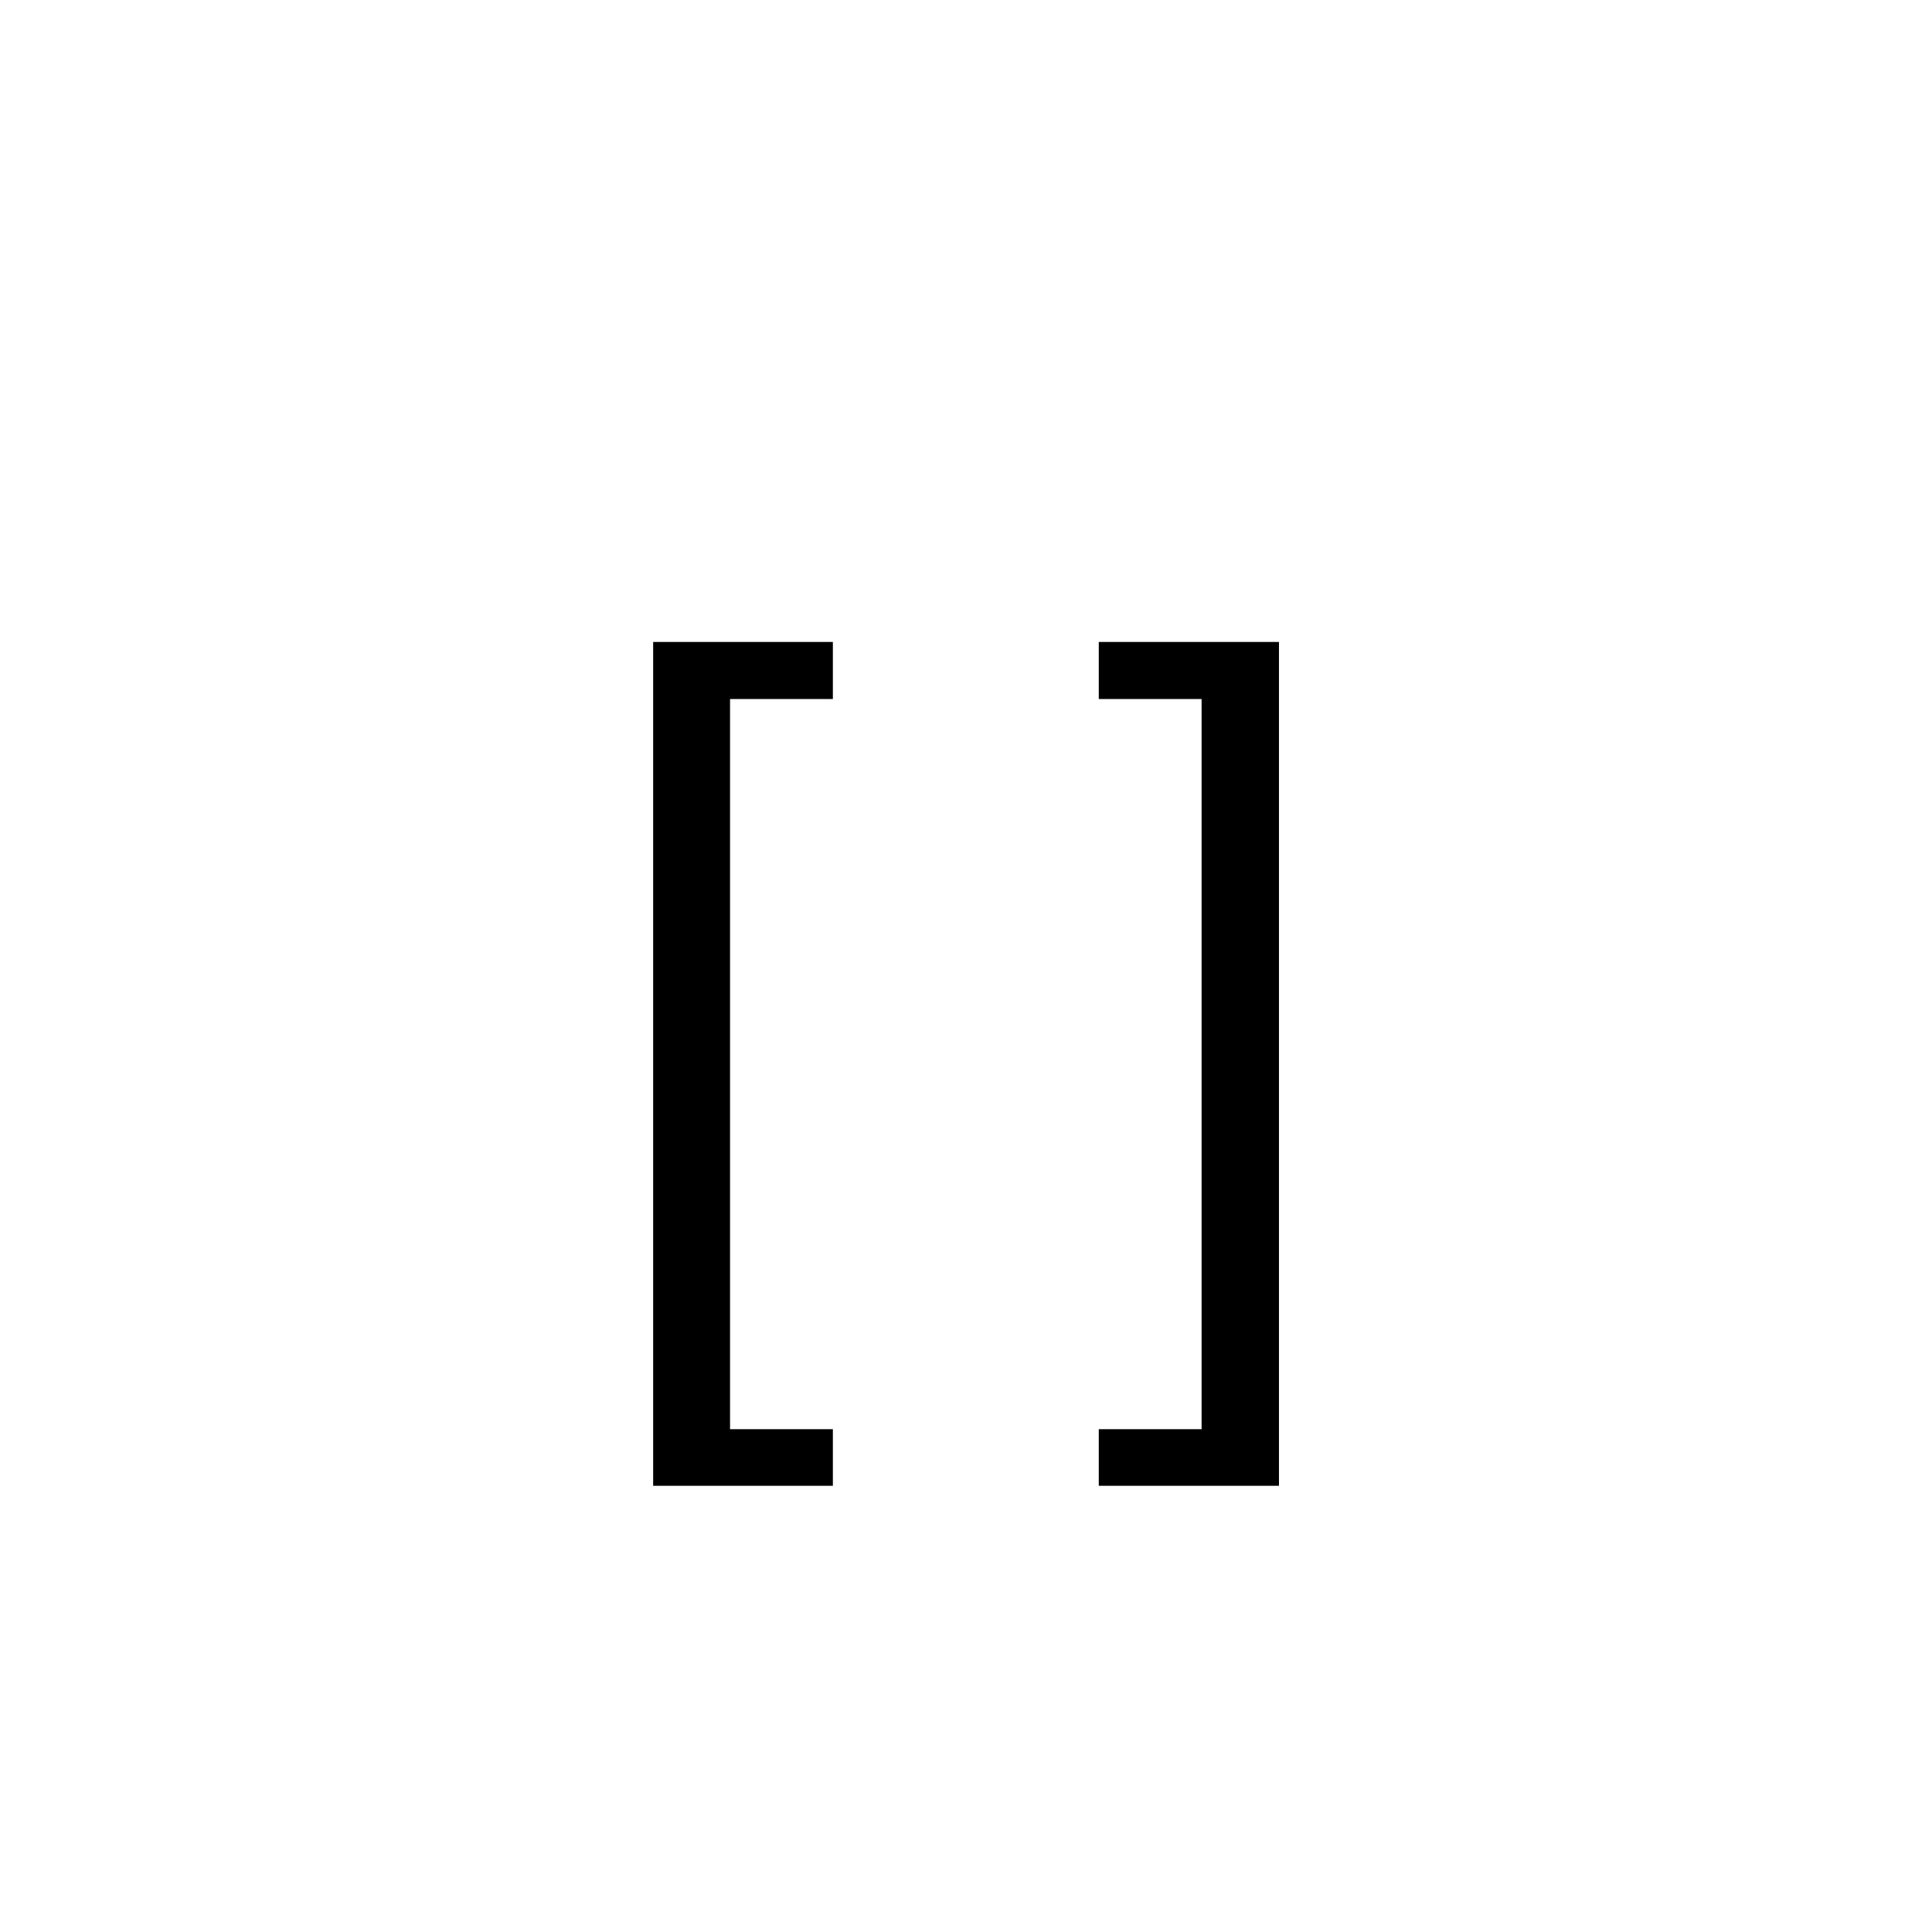
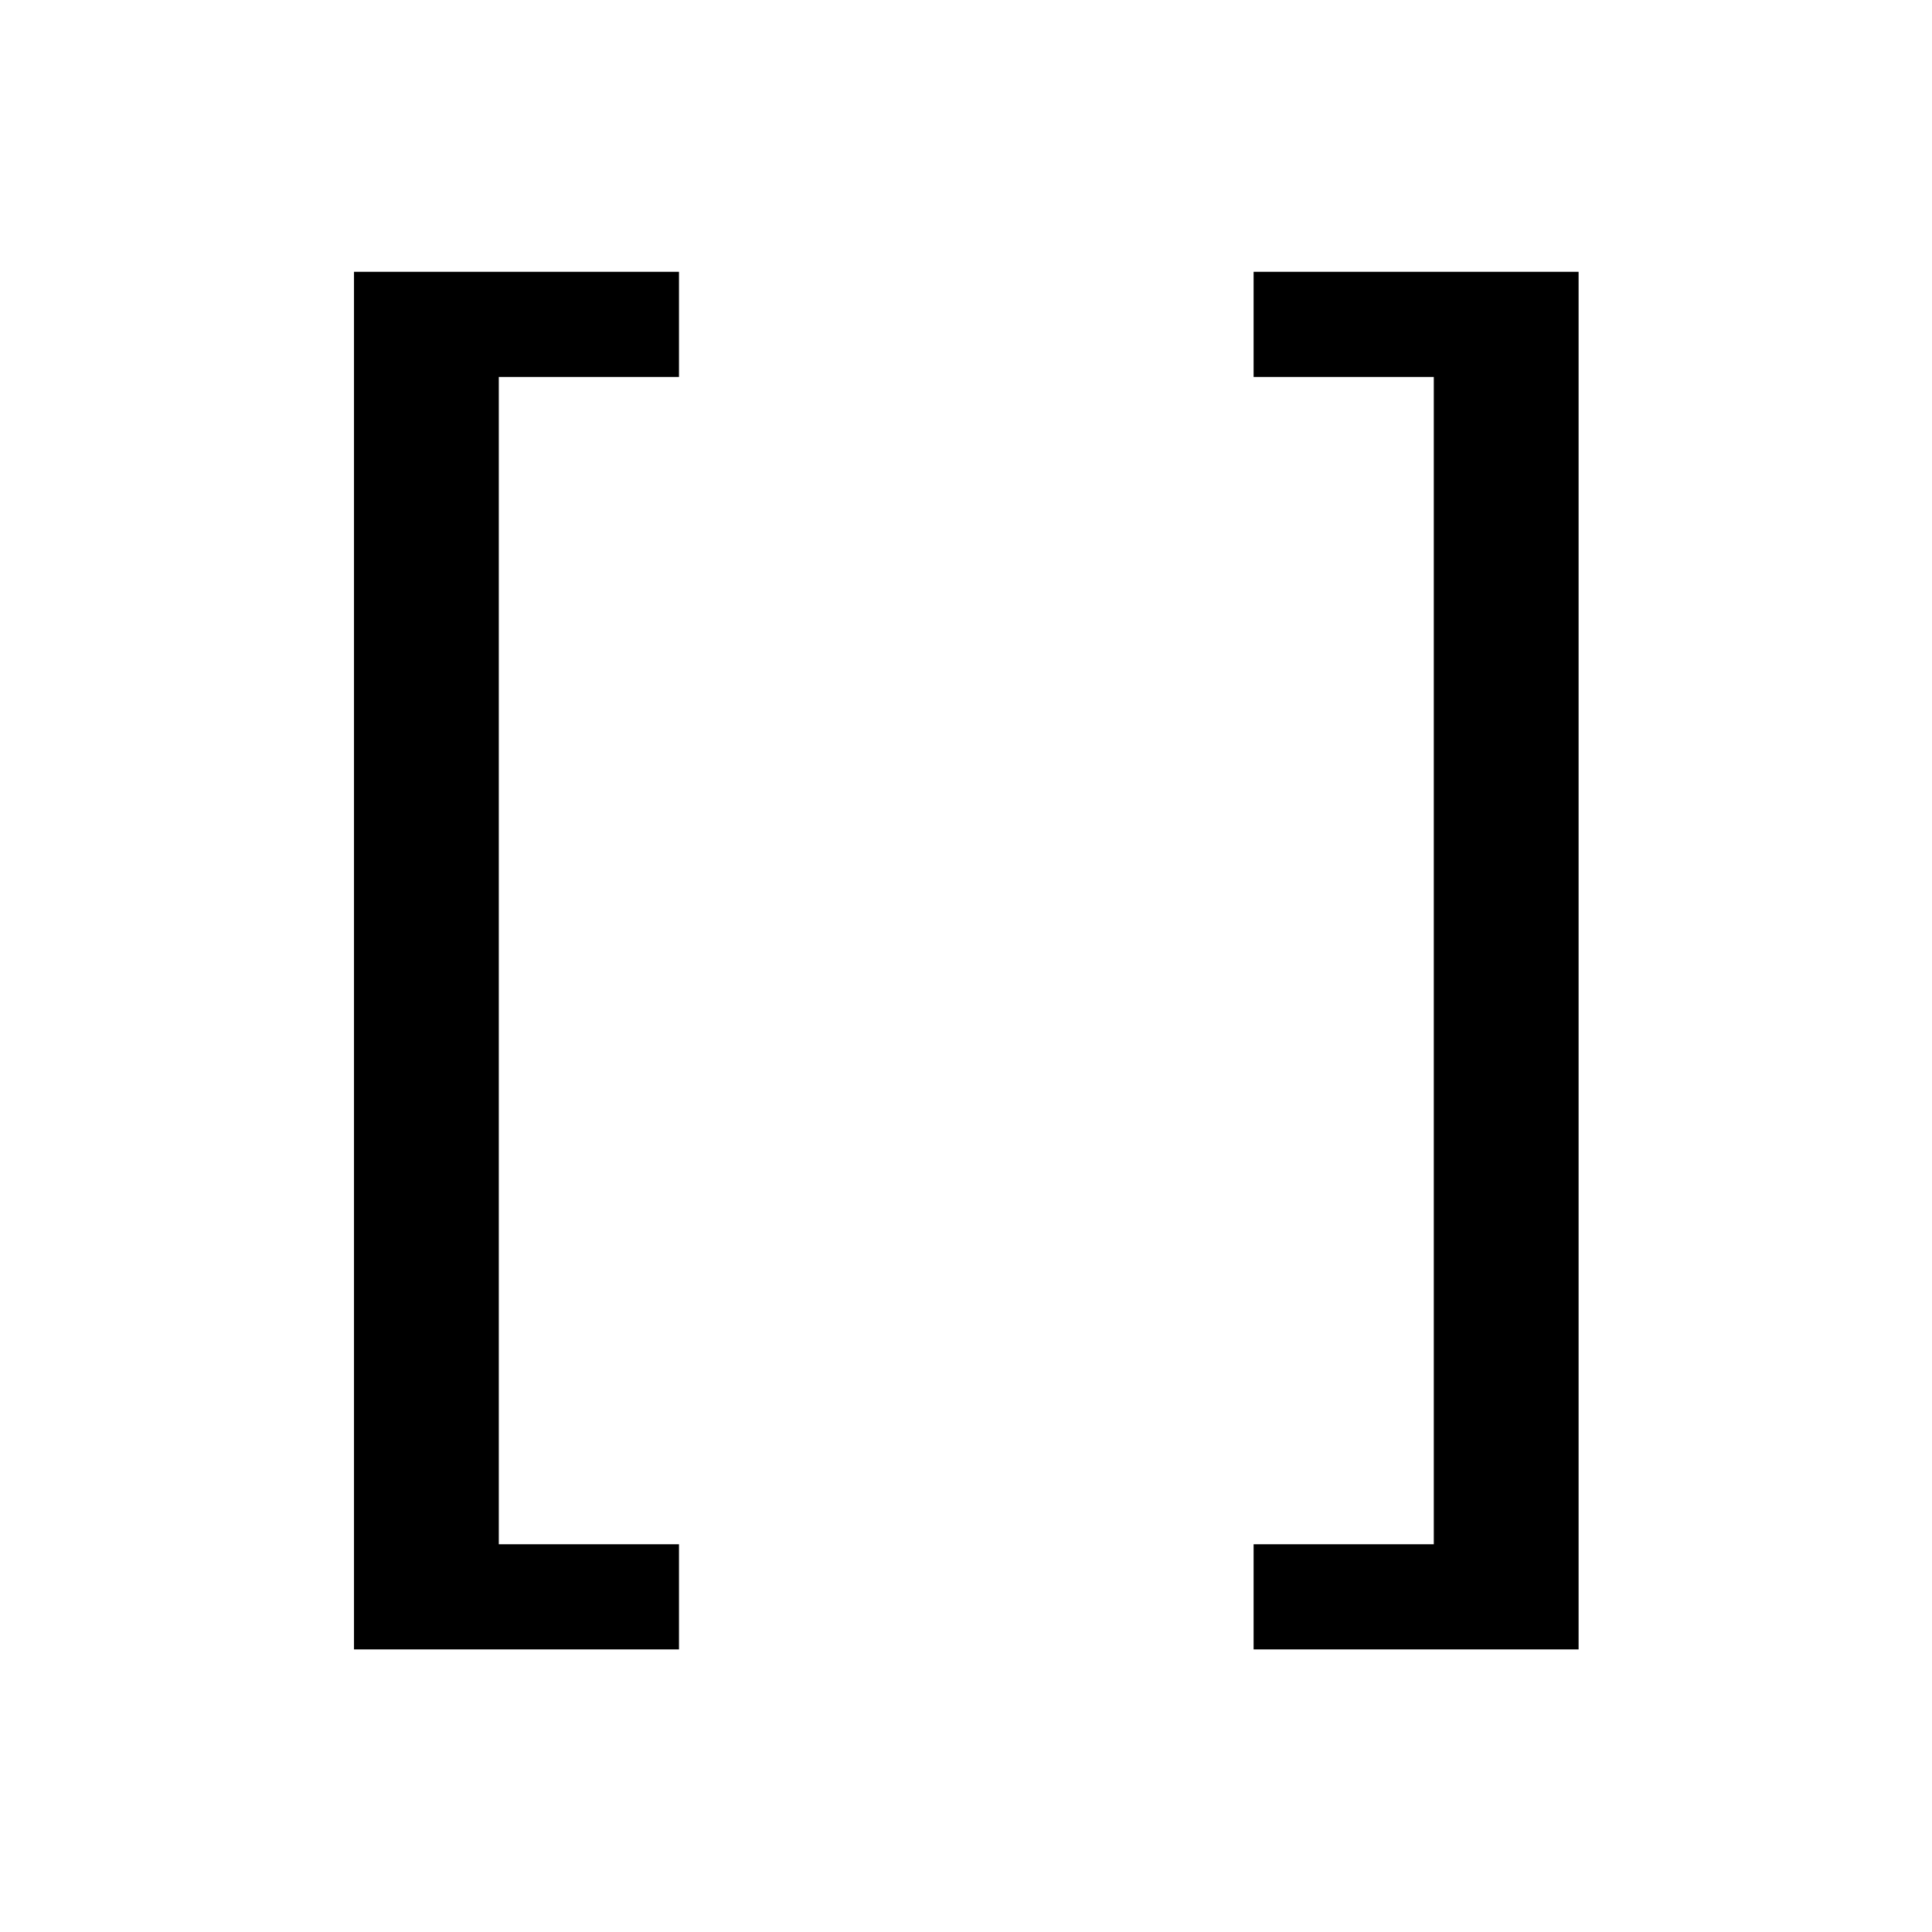
- <svg xmlns="http://www.w3.org/2000/svg" viewBox="0 0 64 64">
-   <rect width="64" height="64" fill="#ffffff" />
-   <text x="32" y="43" fill="#000000" font-family="Arial, Helvetica, sans-serif" font-size="30" text-anchor="middle">[ ]</text>
+ <svg xmlns="http://www.w3.org/2000/svg" width="100%" height="100%" viewBox="0 0 64 64" version="1.1" xml:space="preserve" style="fill-rule:evenodd;clip-rule:evenodd;stroke-linejoin:round;stroke-miterlimit:2;">
+   <rect x="0" y="0" width="64" height="64" style="fill:#fff;" />
+   <g transform="matrix(1,0,0,0.838059,0,7.183643)">
+     <text x="8.024px" y="44.36px" style="font-family:'Helvetica';font-size:57.871px;">[ ]</text>
+   </g>
</svg>
